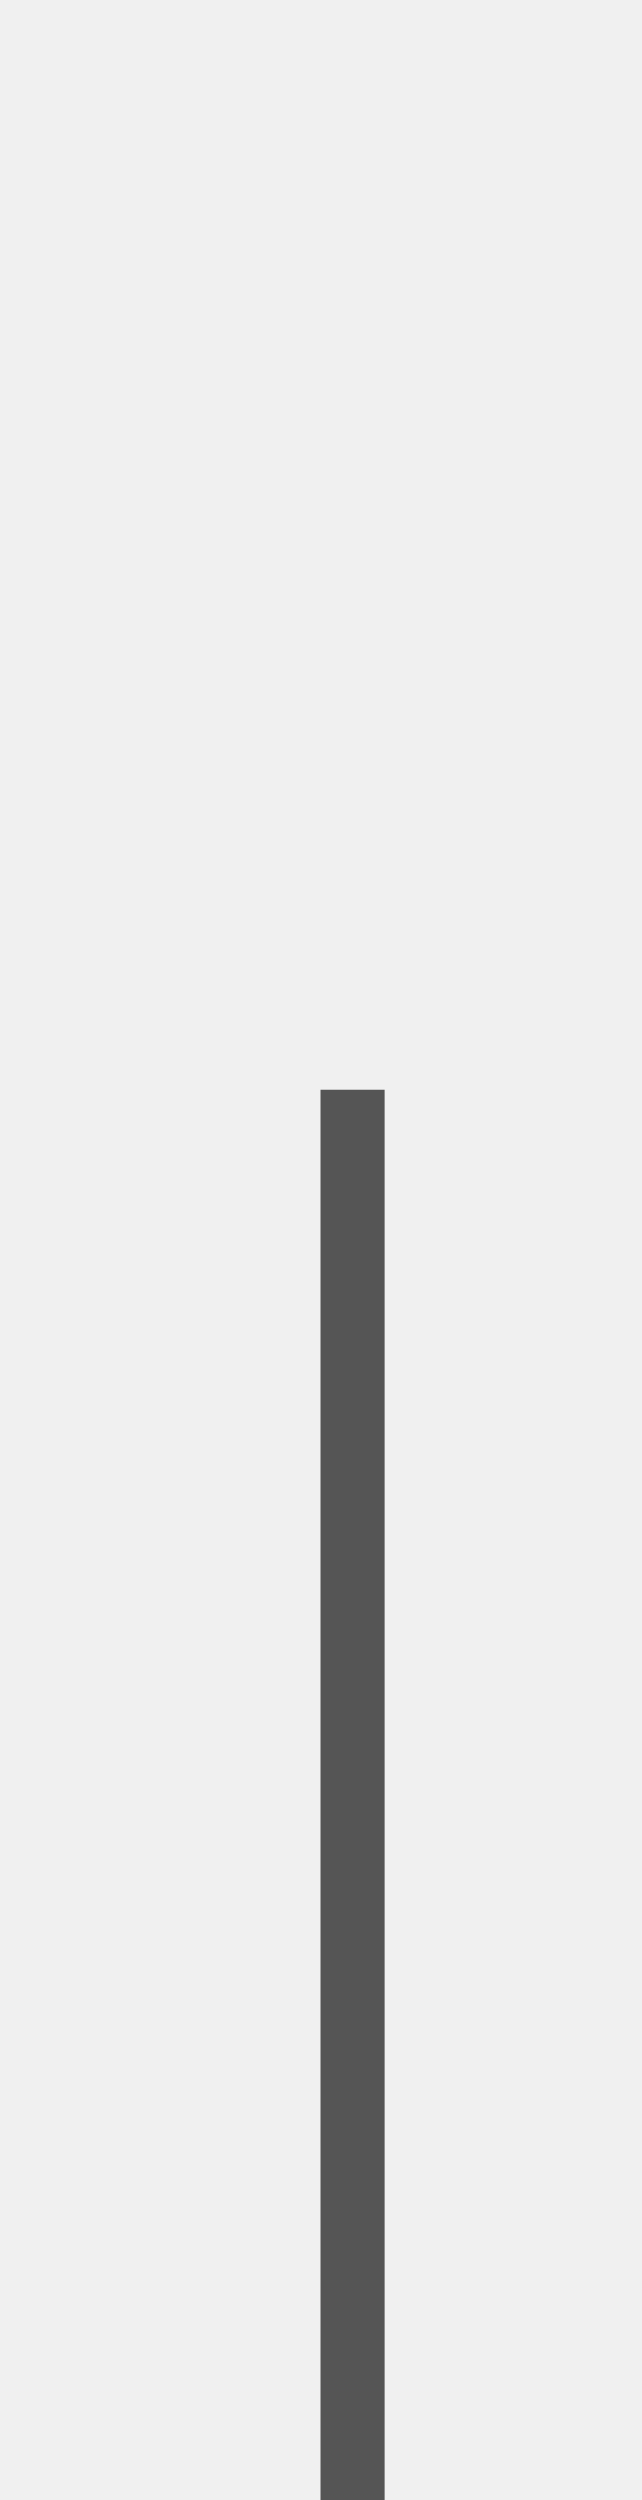
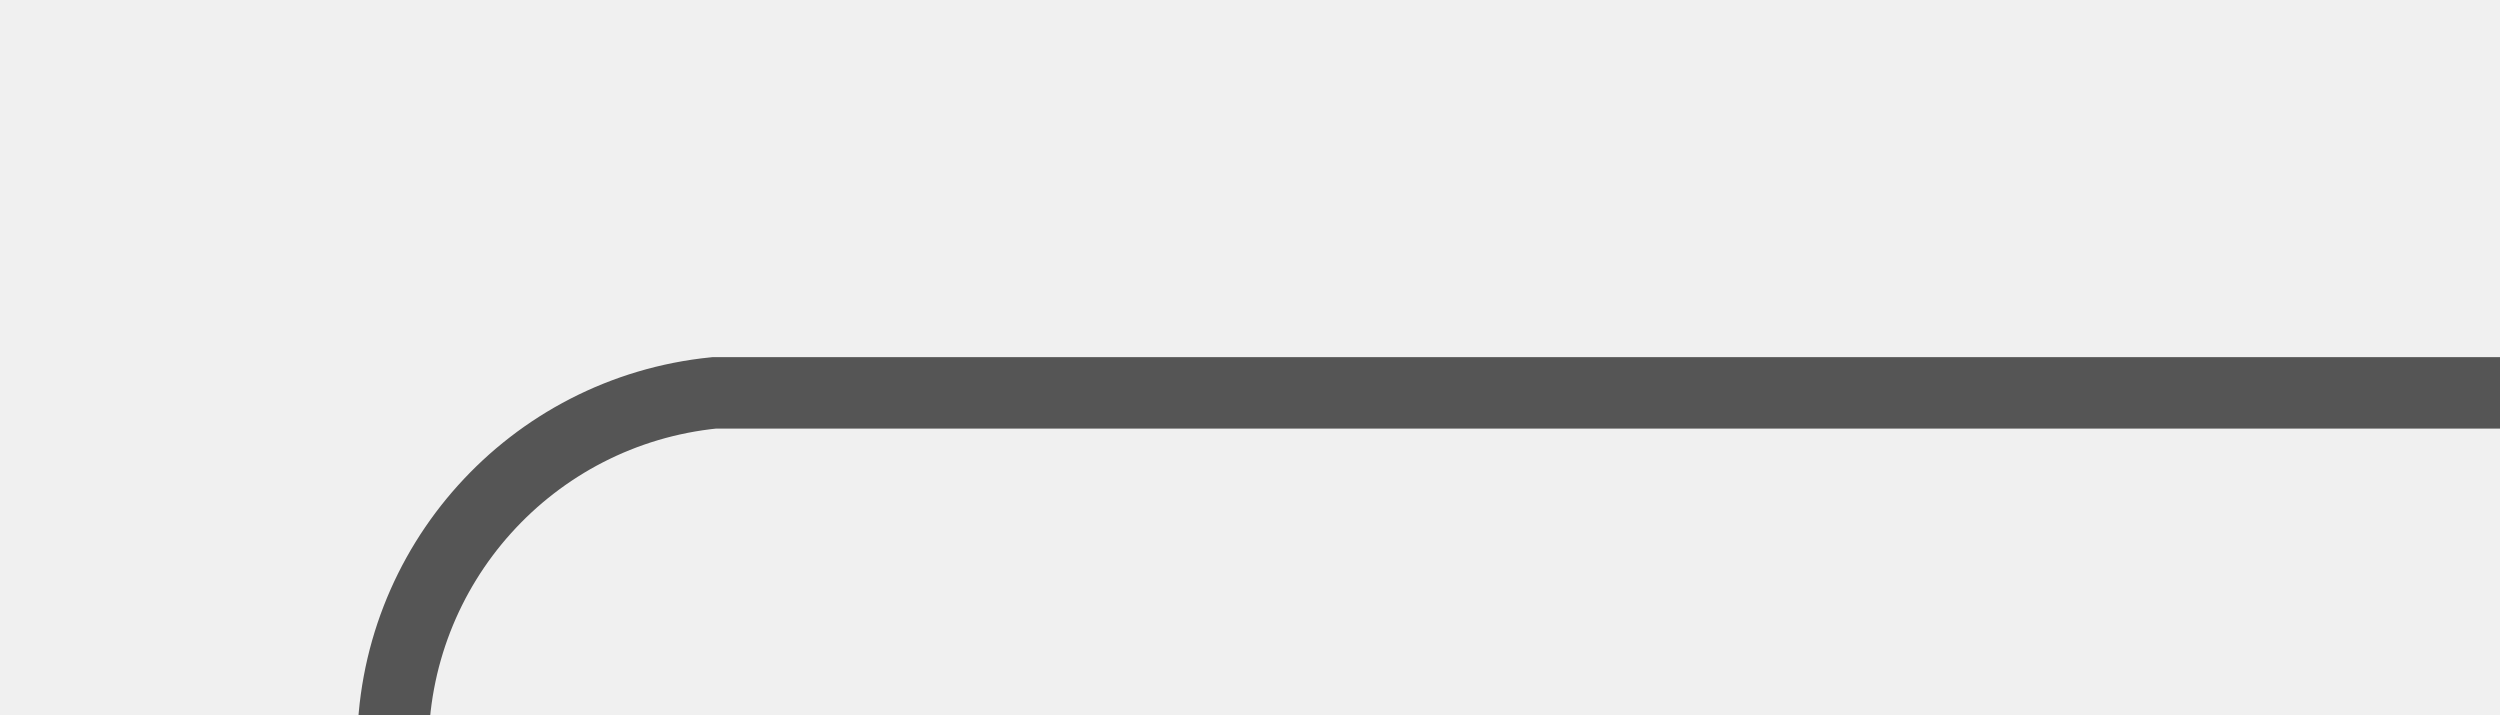
- <svg xmlns="http://www.w3.org/2000/svg" version="1.1" width="10px" height="39px" preserveAspectRatio="xMidYMin meet" viewBox="808 605  8 39">
+ <svg xmlns="http://www.w3.org/2000/svg" version="1.1" width="35px" height="10px" preserveAspectRatio="xMinYMid meet" viewBox="208 544  35 8">
  <defs>
-     <mask fill="white" id="clip840">
-       <path d="M 769.5 597  L 854.5 597  L 854.5 622  L 769.5 622  Z M 769.5 565  L 854.5 565  L 854.5 644  L 769.5 644  Z " fill-rule="evenodd" />
+     <mask fill="white" id="clip170">
+       <path d="M 183.5 677  L 242.5 677  L 242.5 702  L 183.5 702  Z M 183.5 545  L 243 545  L 243 849  L 183.5 849  Z " fill-rule="evenodd" />
    </mask>
  </defs>
-   <path d="M 812.5 597  L 812.5 579  M 812.5 622  L 812.5 644  " stroke-width="1" stroke="#555555" fill="none" />
-   <path d="M 818.8 580  L 812.5 574  L 806.2 580  L 818.8 580  Z " fill-rule="nonzero" fill="#555555" stroke="none" mask="url(#clip840)" />
+   <path d="M 243 548.5  L 218 548.5  A 5 5 0 0 0 213.5 553.5 L 213.5 835  A 5 5 0 0 0 218.5 840.5 L 229 840.5  " stroke-width="1" stroke="#555555" fill="none" mask="url(#clip170)" />
+   <path d="M 228 846.8  L 234 840.5  L 228 834.2  L 228 846.8  Z " fill-rule="nonzero" fill="#555555" stroke="none" mask="url(#clip170)" />
</svg>
